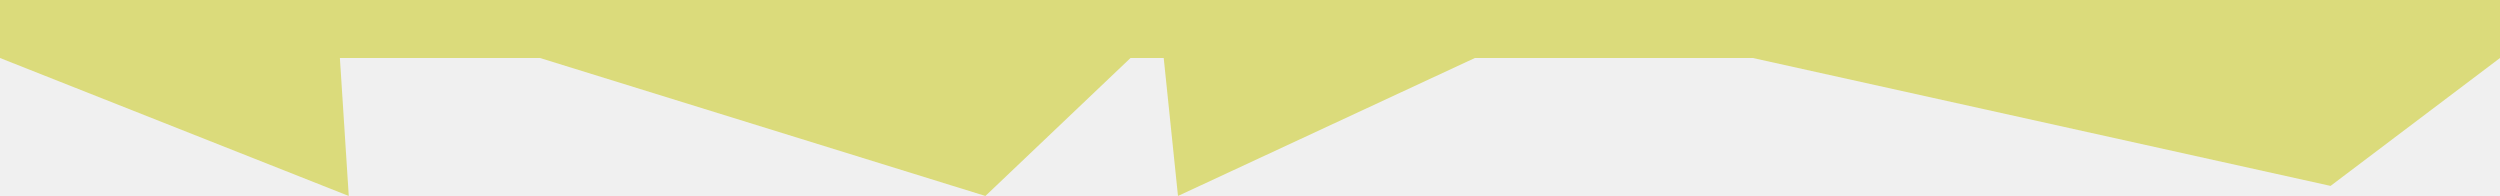
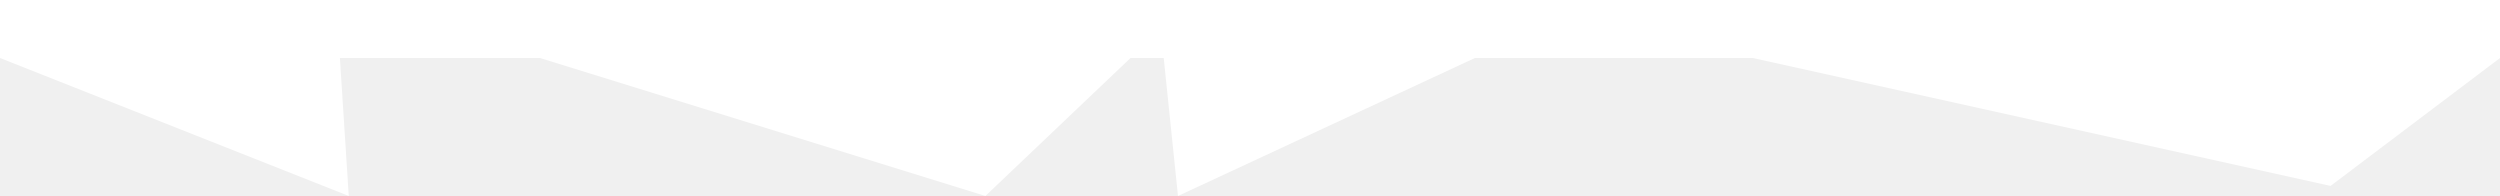
- <svg xmlns="http://www.w3.org/2000/svg" id="Capa_2" data-name="Capa 2" viewBox="0 0 6000 470.32">
-   <defs>
-     <style>
-       .cls-1 {
-         fill: #dbdb7b;
-       }
-     </style>
-   </defs>
-   <g id="SKY">
-     <polygon class="cls-1" points="0 0 0 139.2 837.03 470.32 815.74 139.2 1295.96 139.2 2364.98 470.32 2713.22 139.2 2792.91 139.2 2827.16 470.32 3539.72 139.2 4206.77 139.2 5593.34 446.17 6000 139.2 6000 0 0 0" />
-   </g>
+ <svg xmlns="http://www.w3.org/2000/svg" viewBox="0 0 6000 470.32" aria-hidden="true">
+   <polygon fill="#fff" points="0 0 0 139.2 837.03 470.32 815.74 139.2 1295.96 139.2 2364.98 470.32 2713.22 139.2 2792.91 139.2 2827.16 470.32 3539.72 139.2 4206.77 139.2 5593.34 446.17 6000 139.2 6000 0 0 0" />
</svg>
